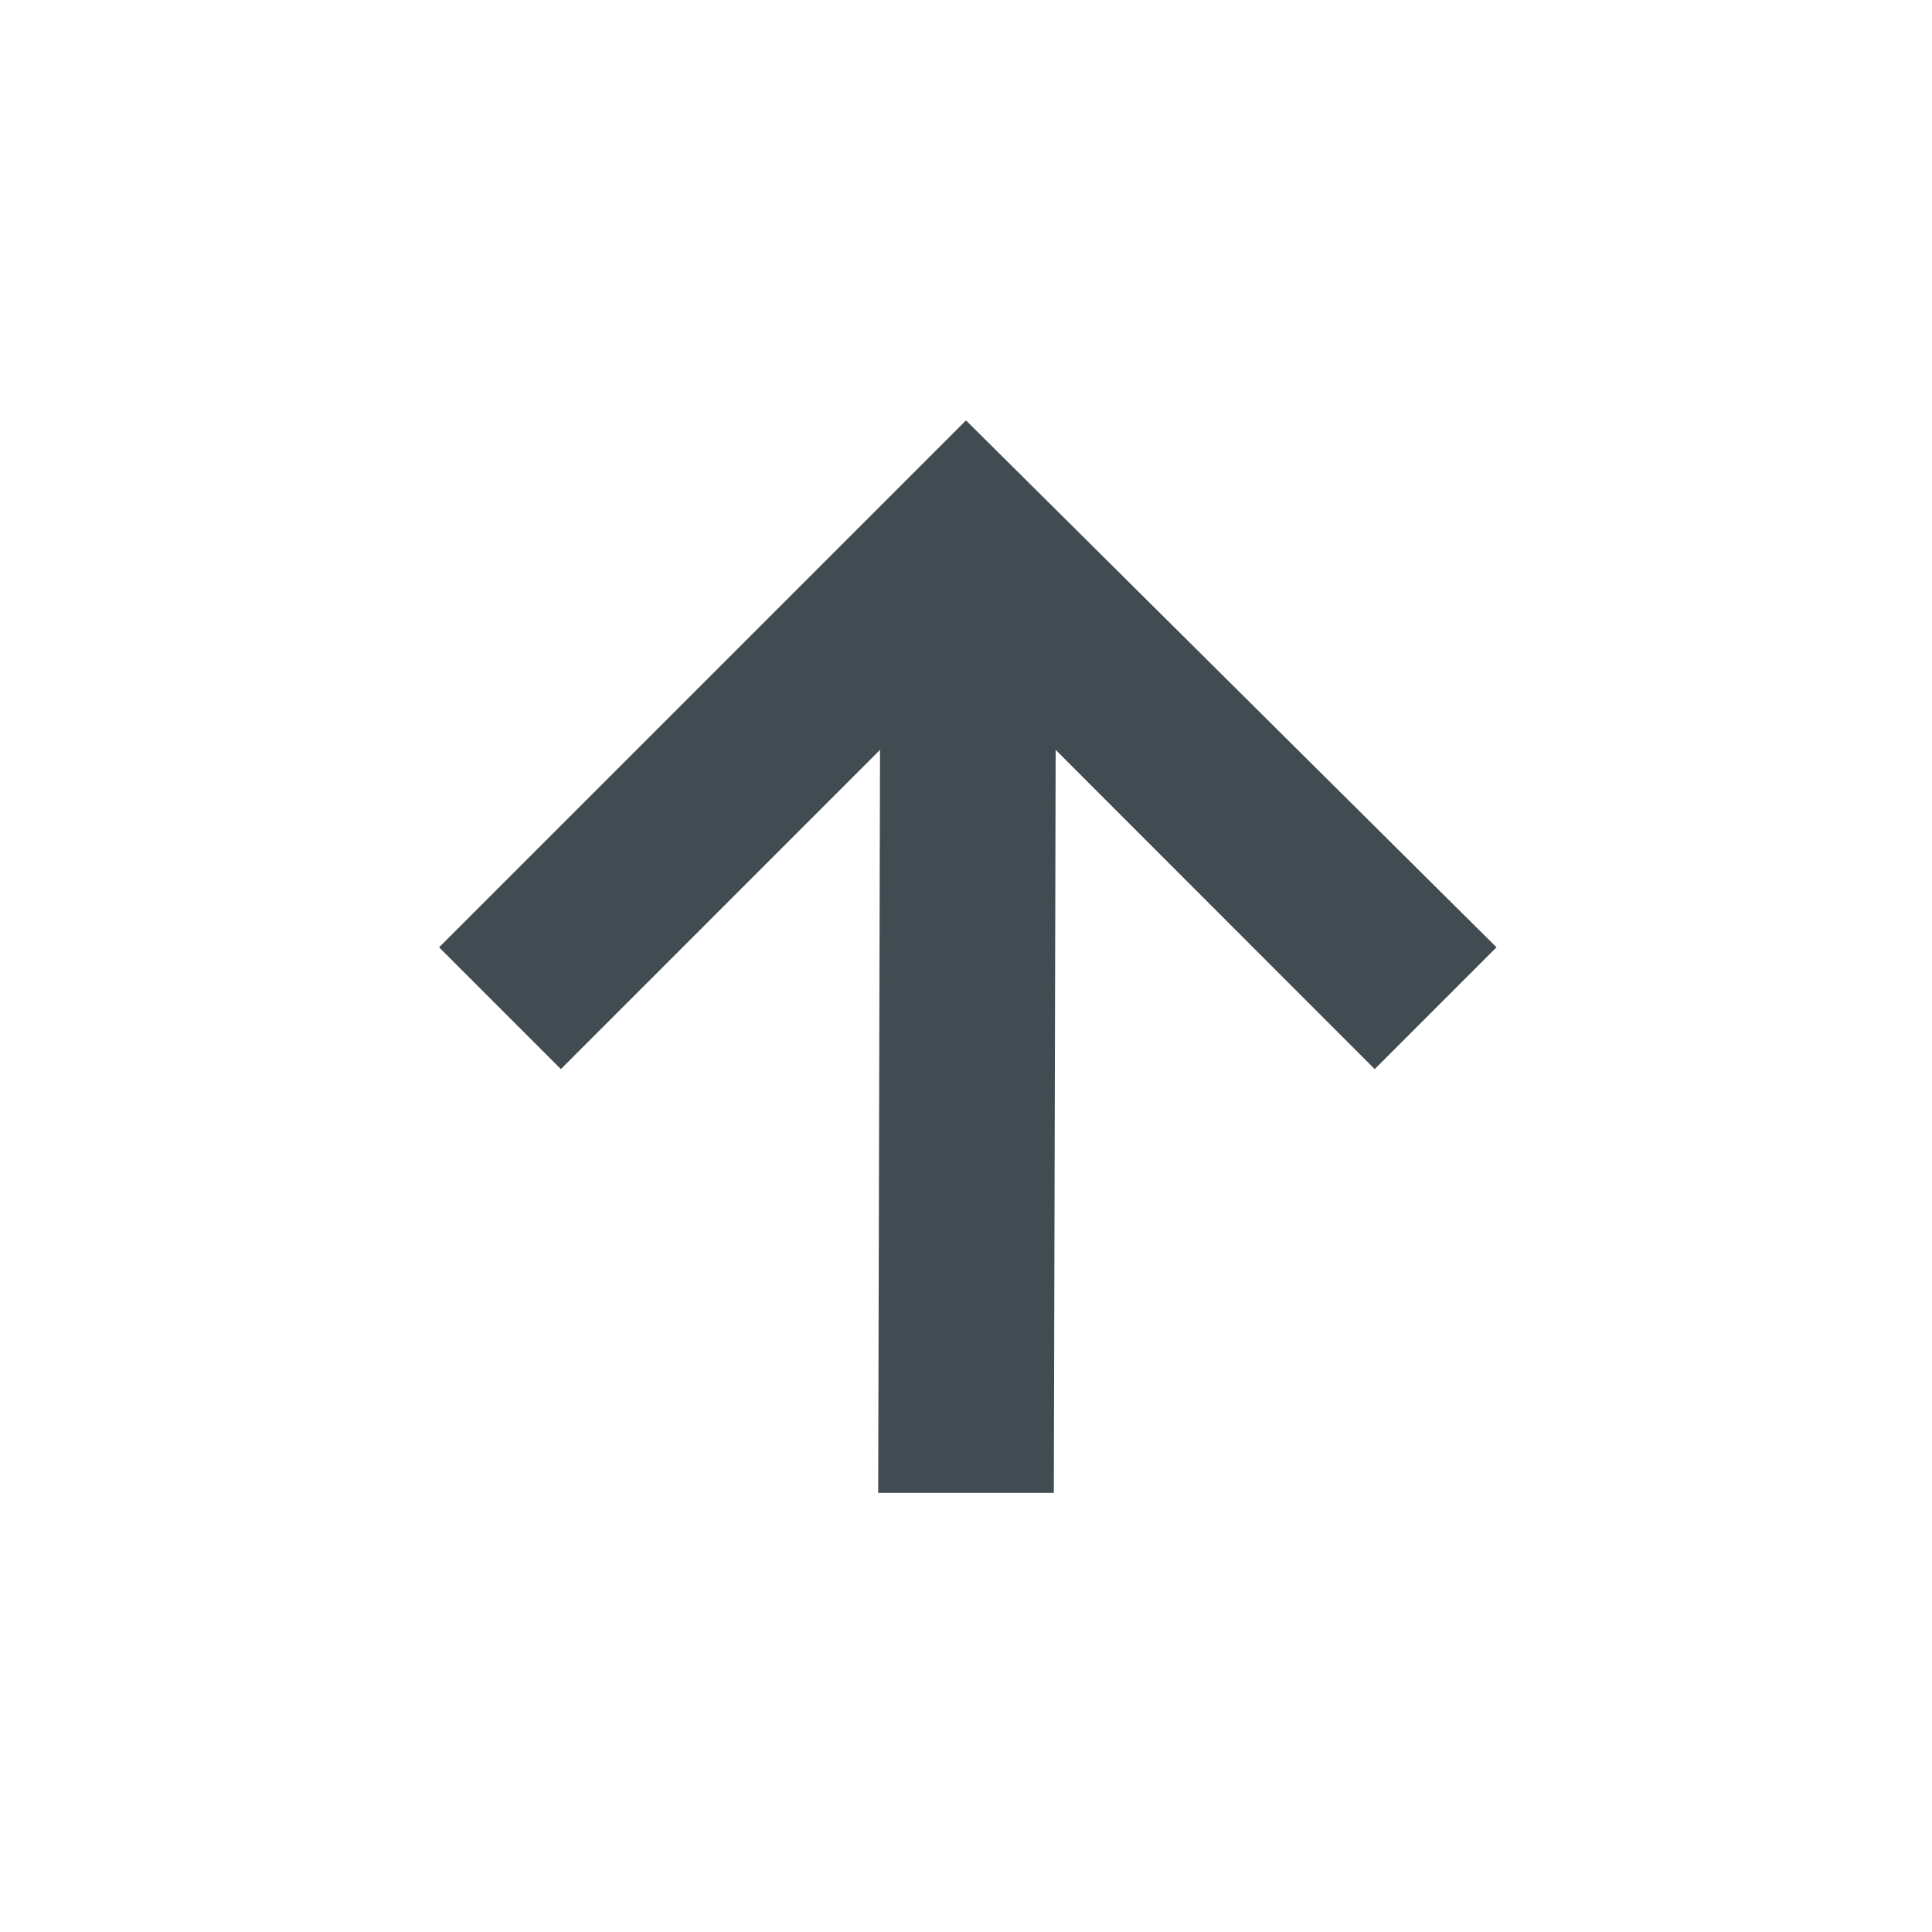
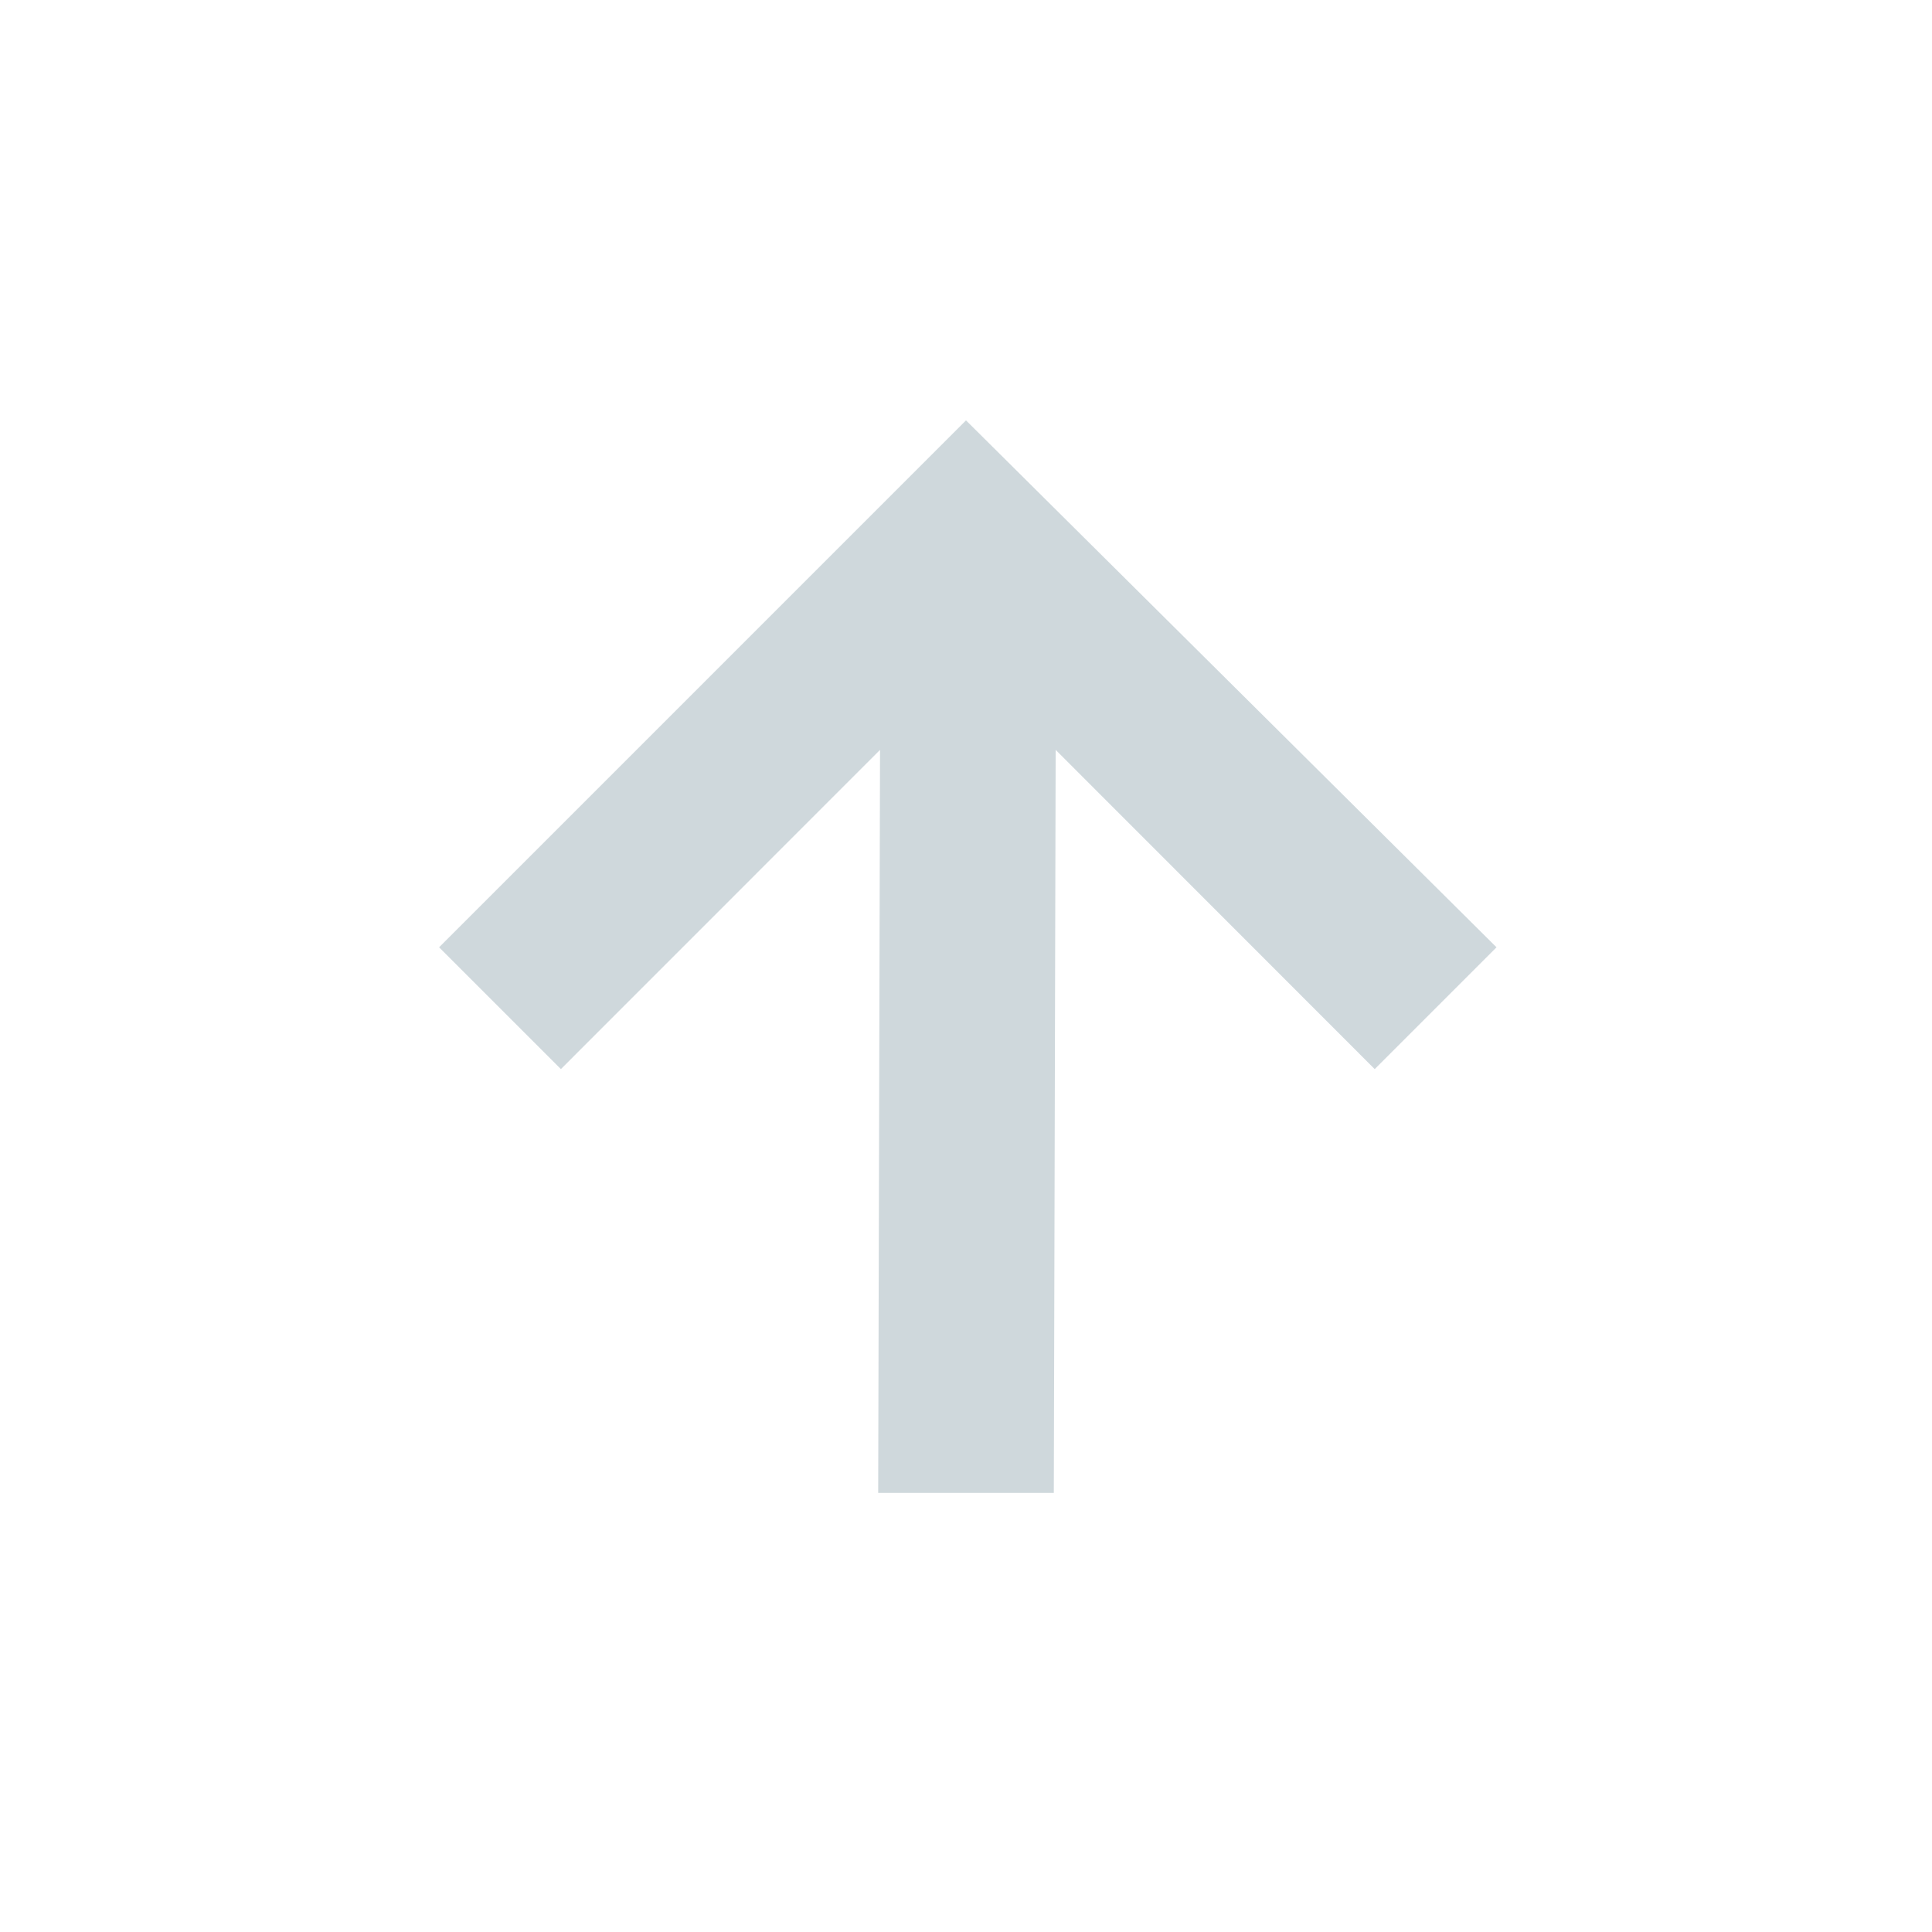
<svg xmlns="http://www.w3.org/2000/svg" width="22" height="22" viewBox="0 0 22 22">
  <defs>
    <style type="text/css" id="current-color-scheme">
-    .ColorScheme-Text { color:#414c52; } .ColorScheme-Highlight { color:#00bcd4; } .ColorScheme-ButtonBackground { color:#cfd8dc; }
+    .ColorScheme-Text { color:#cfd8dc; } .ColorScheme-Highlight { color:#00bcd4; } .ColorScheme-ButtonBackground { color:#cfd8dc; }
  </style>
  </defs>
  <path style="fill:currentColor;opacity:1" class="ColorScheme-Text" transform="translate(3 3)" d="M 8 1.787 L 2 7.787 L 3.387 9.174 L 7.021 5.539 L 7 14 L 9 14 L 9.021 5.539 L 12.654 9.174 L 14.041 7.787 L 8 1.787 z" />
</svg>
